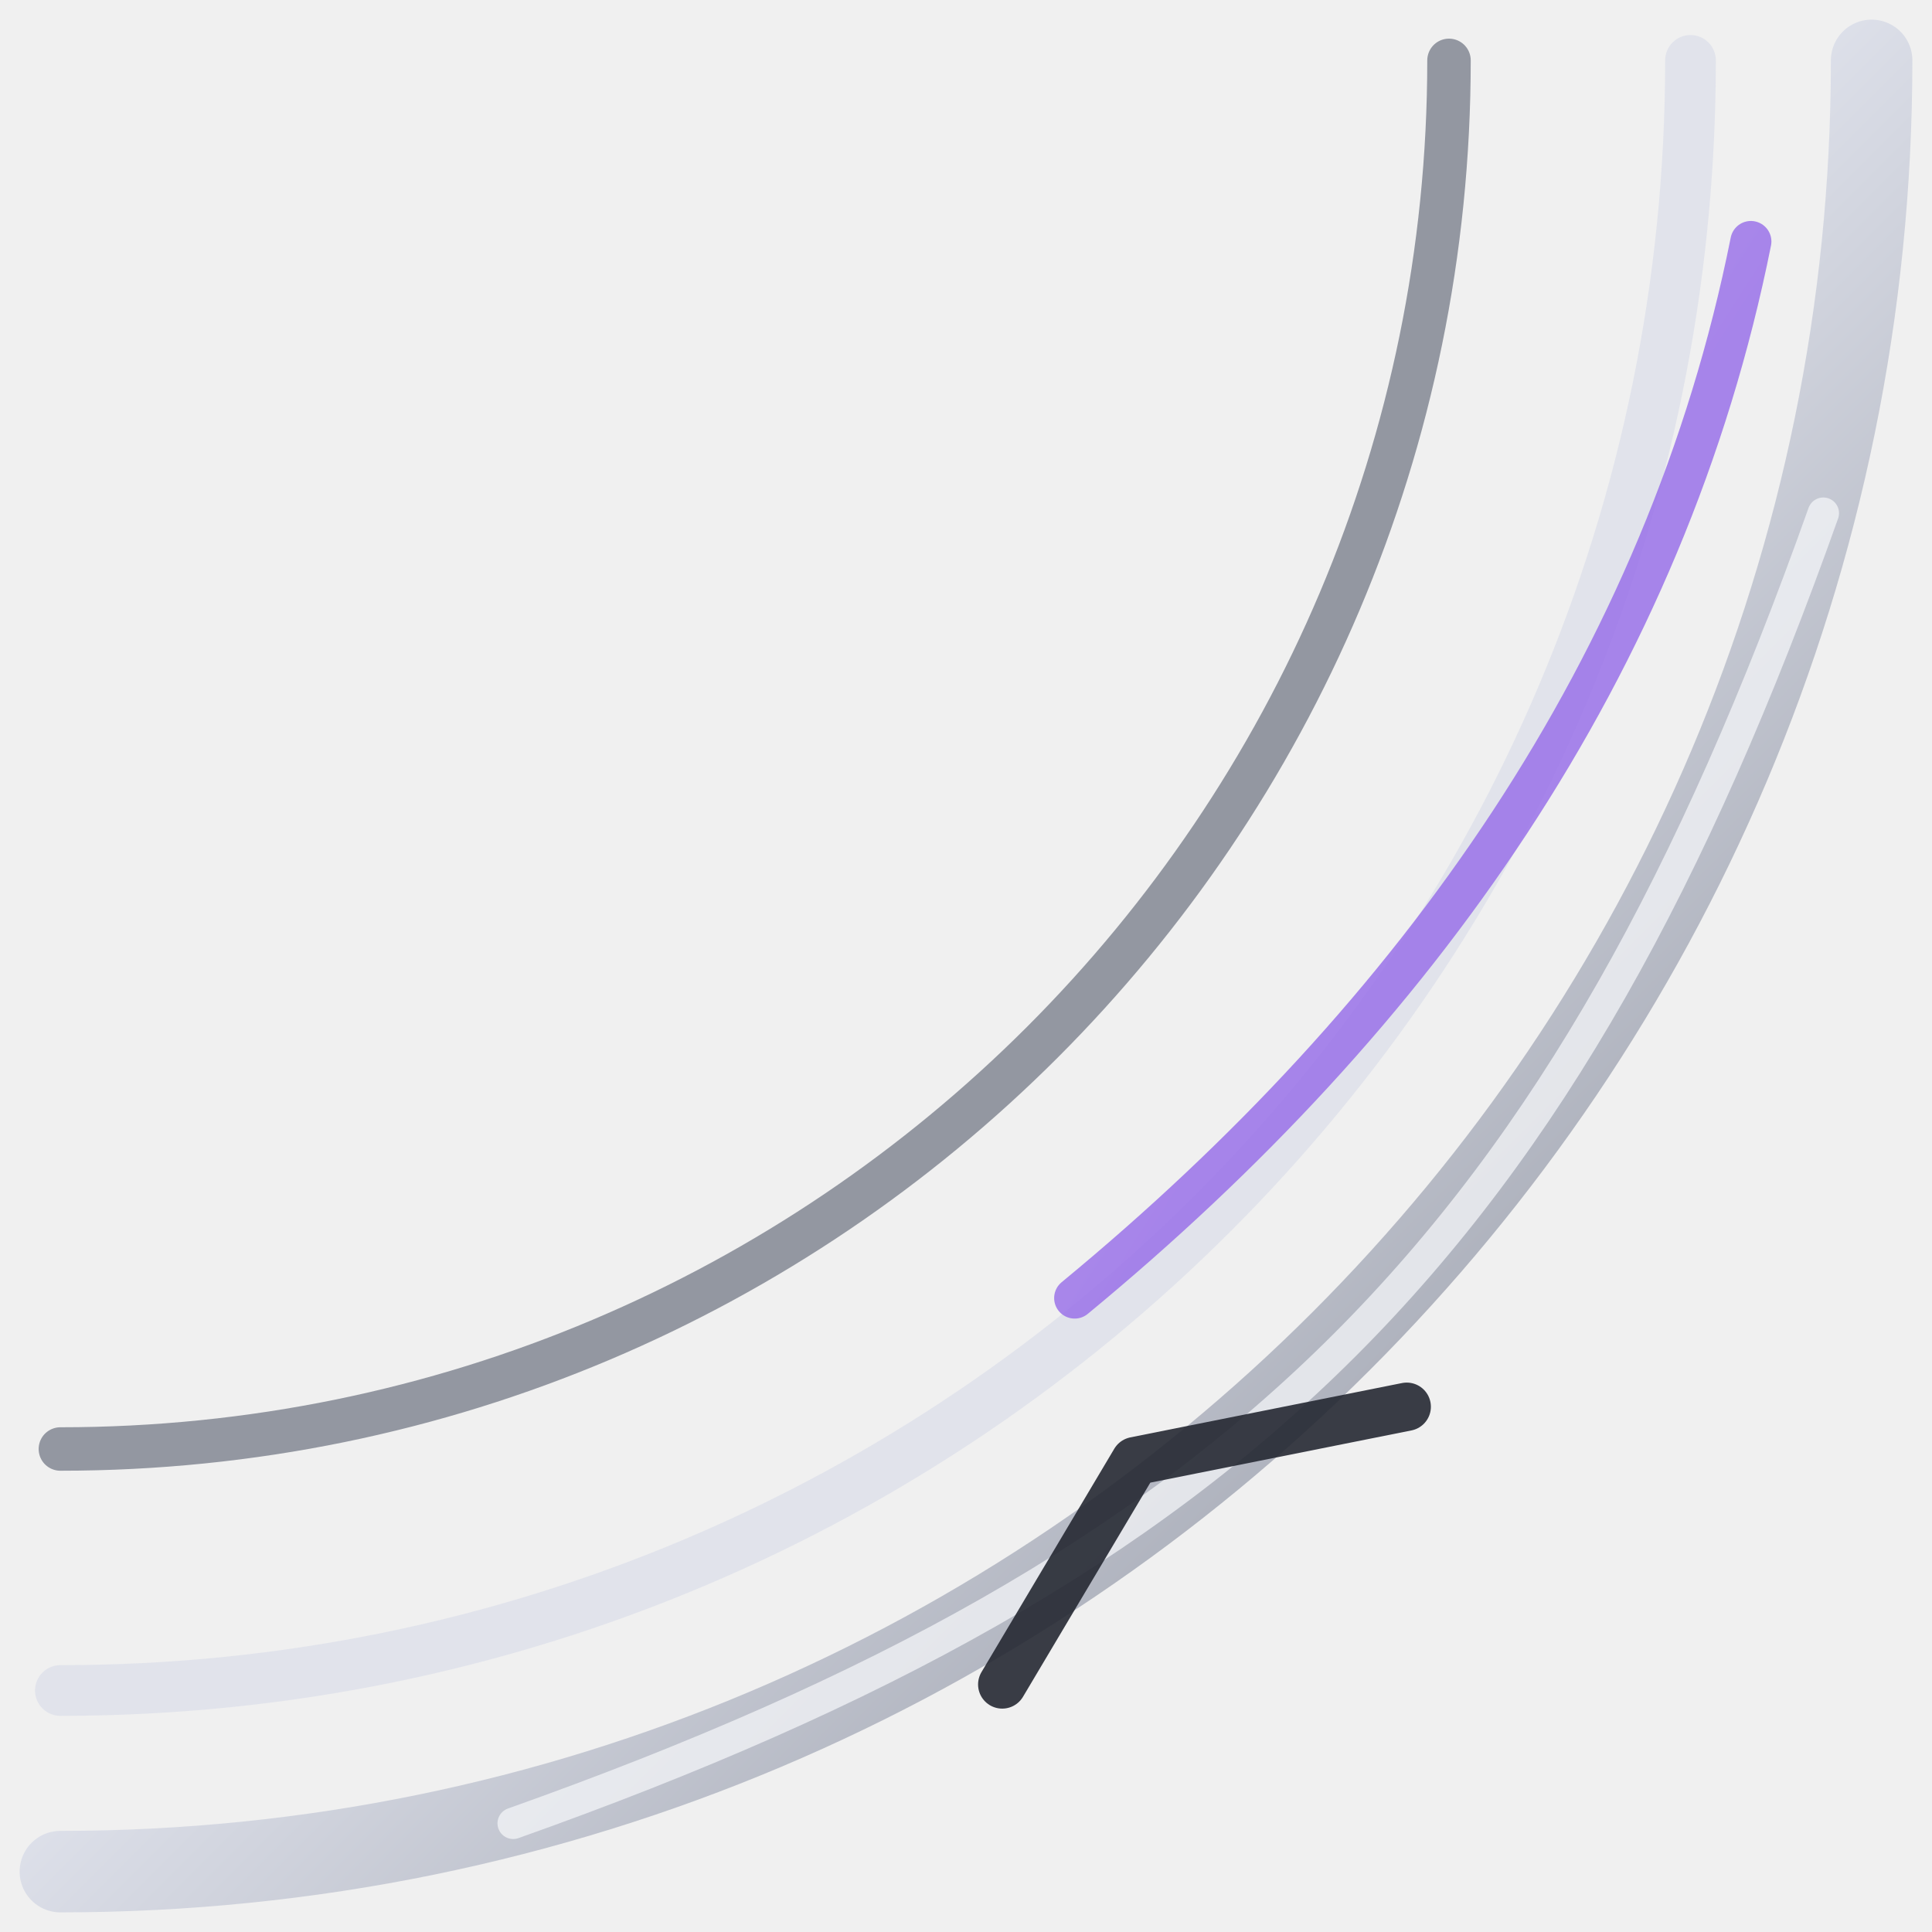
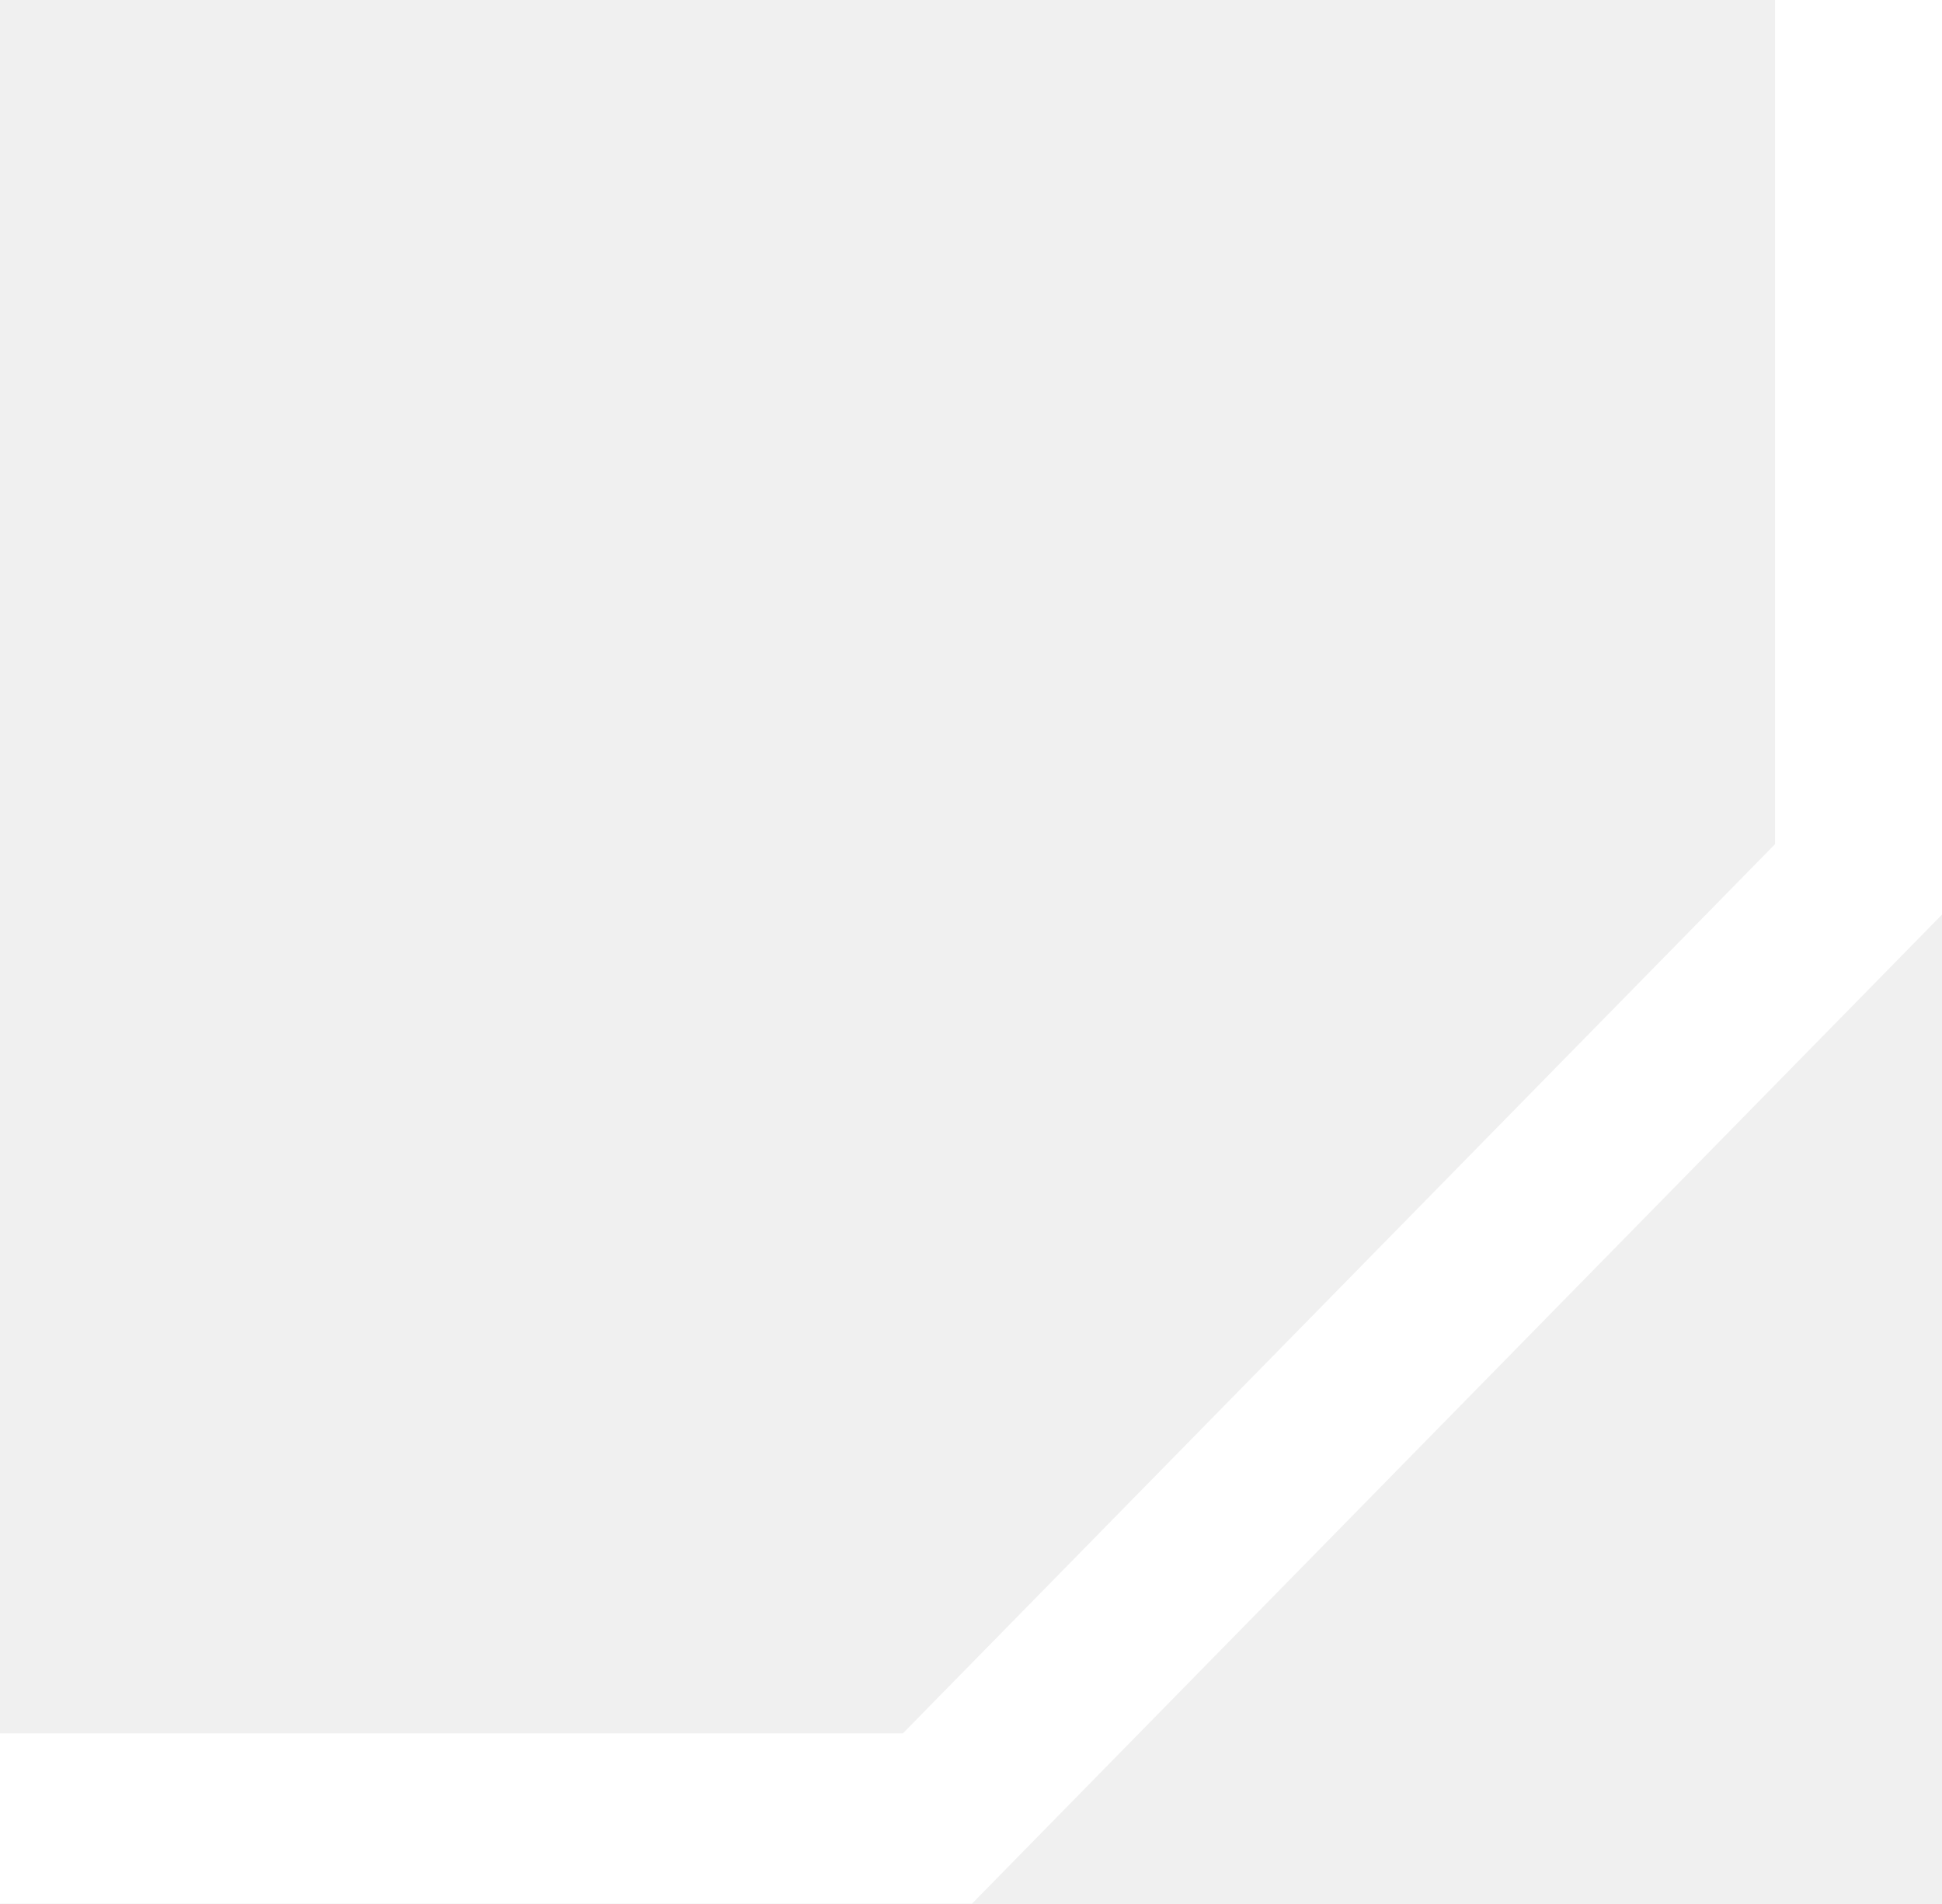
- <svg xmlns="http://www.w3.org/2000/svg" width="32" height="32" viewBox="0 0 32 32" preserveAspectRatio="xMidYMid meet">
+ <svg xmlns="http://www.w3.org/2000/svg" id="Layer_2" data-name="Layer 2" viewBox="0 0 58.16 57.01">
  <defs>
-     <linearGradient id="senomy-frame-metal" x1="0" y1="0" x2="1" y2="1">
-       <stop offset="0" stop-color="#F4F5F8" />
-       <stop offset="0.48" stop-color="#DDE0EA" />
-       <stop offset="1" stop-color="#777C89" />
-     </linearGradient>
-     <linearGradient id="senomy-frame-violet" x1="0" y1="0" x2="1" y2="1">
-       <stop offset="0" stop-color="#C9B8FF" />
-       <stop offset="1" stop-color="#9A72E8" />
-     </linearGradient>
+     <style>
+       .cls-1 {
+         fill: #fff;
+       }
+     </style>
  </defs>
-   <g id="frame-standard-corner-br" fill="none" stroke-linecap="round" stroke-linejoin="round">
-     <g transform="translate(32 32) scale(-1 -1)">
-       <path d="M1 31C1 14.431 14.431 1 31 1" fill="none" stroke="url(#senomy-frame-metal)" stroke-width="1.35" stroke-opacity="0.96" vector-effect="non-scaling-stroke" />
-       <path d="M4 31C4 16.088 16.088 4 31 4" fill="none" stroke="#DDE0EA" stroke-width="0.84" stroke-opacity="0.76" vector-effect="non-scaling-stroke" />
-       <path d="M8 31C8 18.297 18.297 8 31 8" fill="none" stroke="#777C89" stroke-width="0.72" stroke-opacity="0.76" vector-effect="non-scaling-stroke" />
-       <path d="M1.8 23.5C6.1 11.4 11.4 6.1 23.5 1.8" fill="none" stroke="#F4F5F8" stroke-width="0.52" stroke-opacity="0.74" vector-effect="non-scaling-stroke" />
-       <path d="M3 28C4.4 21 8.5 15.2 14.2 10.5" fill="none" stroke="url(#senomy-frame-violet)" stroke-width="0.68" stroke-opacity="0.86" vector-effect="non-scaling-stroke" />
-       <path d="M8.7 8.7 13.2 7.8 15.4 4.1" fill="none" stroke="#252832" stroke-width="0.8" stroke-opacity="0.9" vector-effect="non-scaling-stroke" />
-     </g>
+   <g id="Layer_5" data-name="Layer 5">
+     <polygon class="cls-1" points="53.16 0 58.16 0 58.16 27.39 29.11 57.01 0 57.01 0 51.91 27.04 51.91 53.16 25.28 53.16 0" />
  </g>
</svg>
